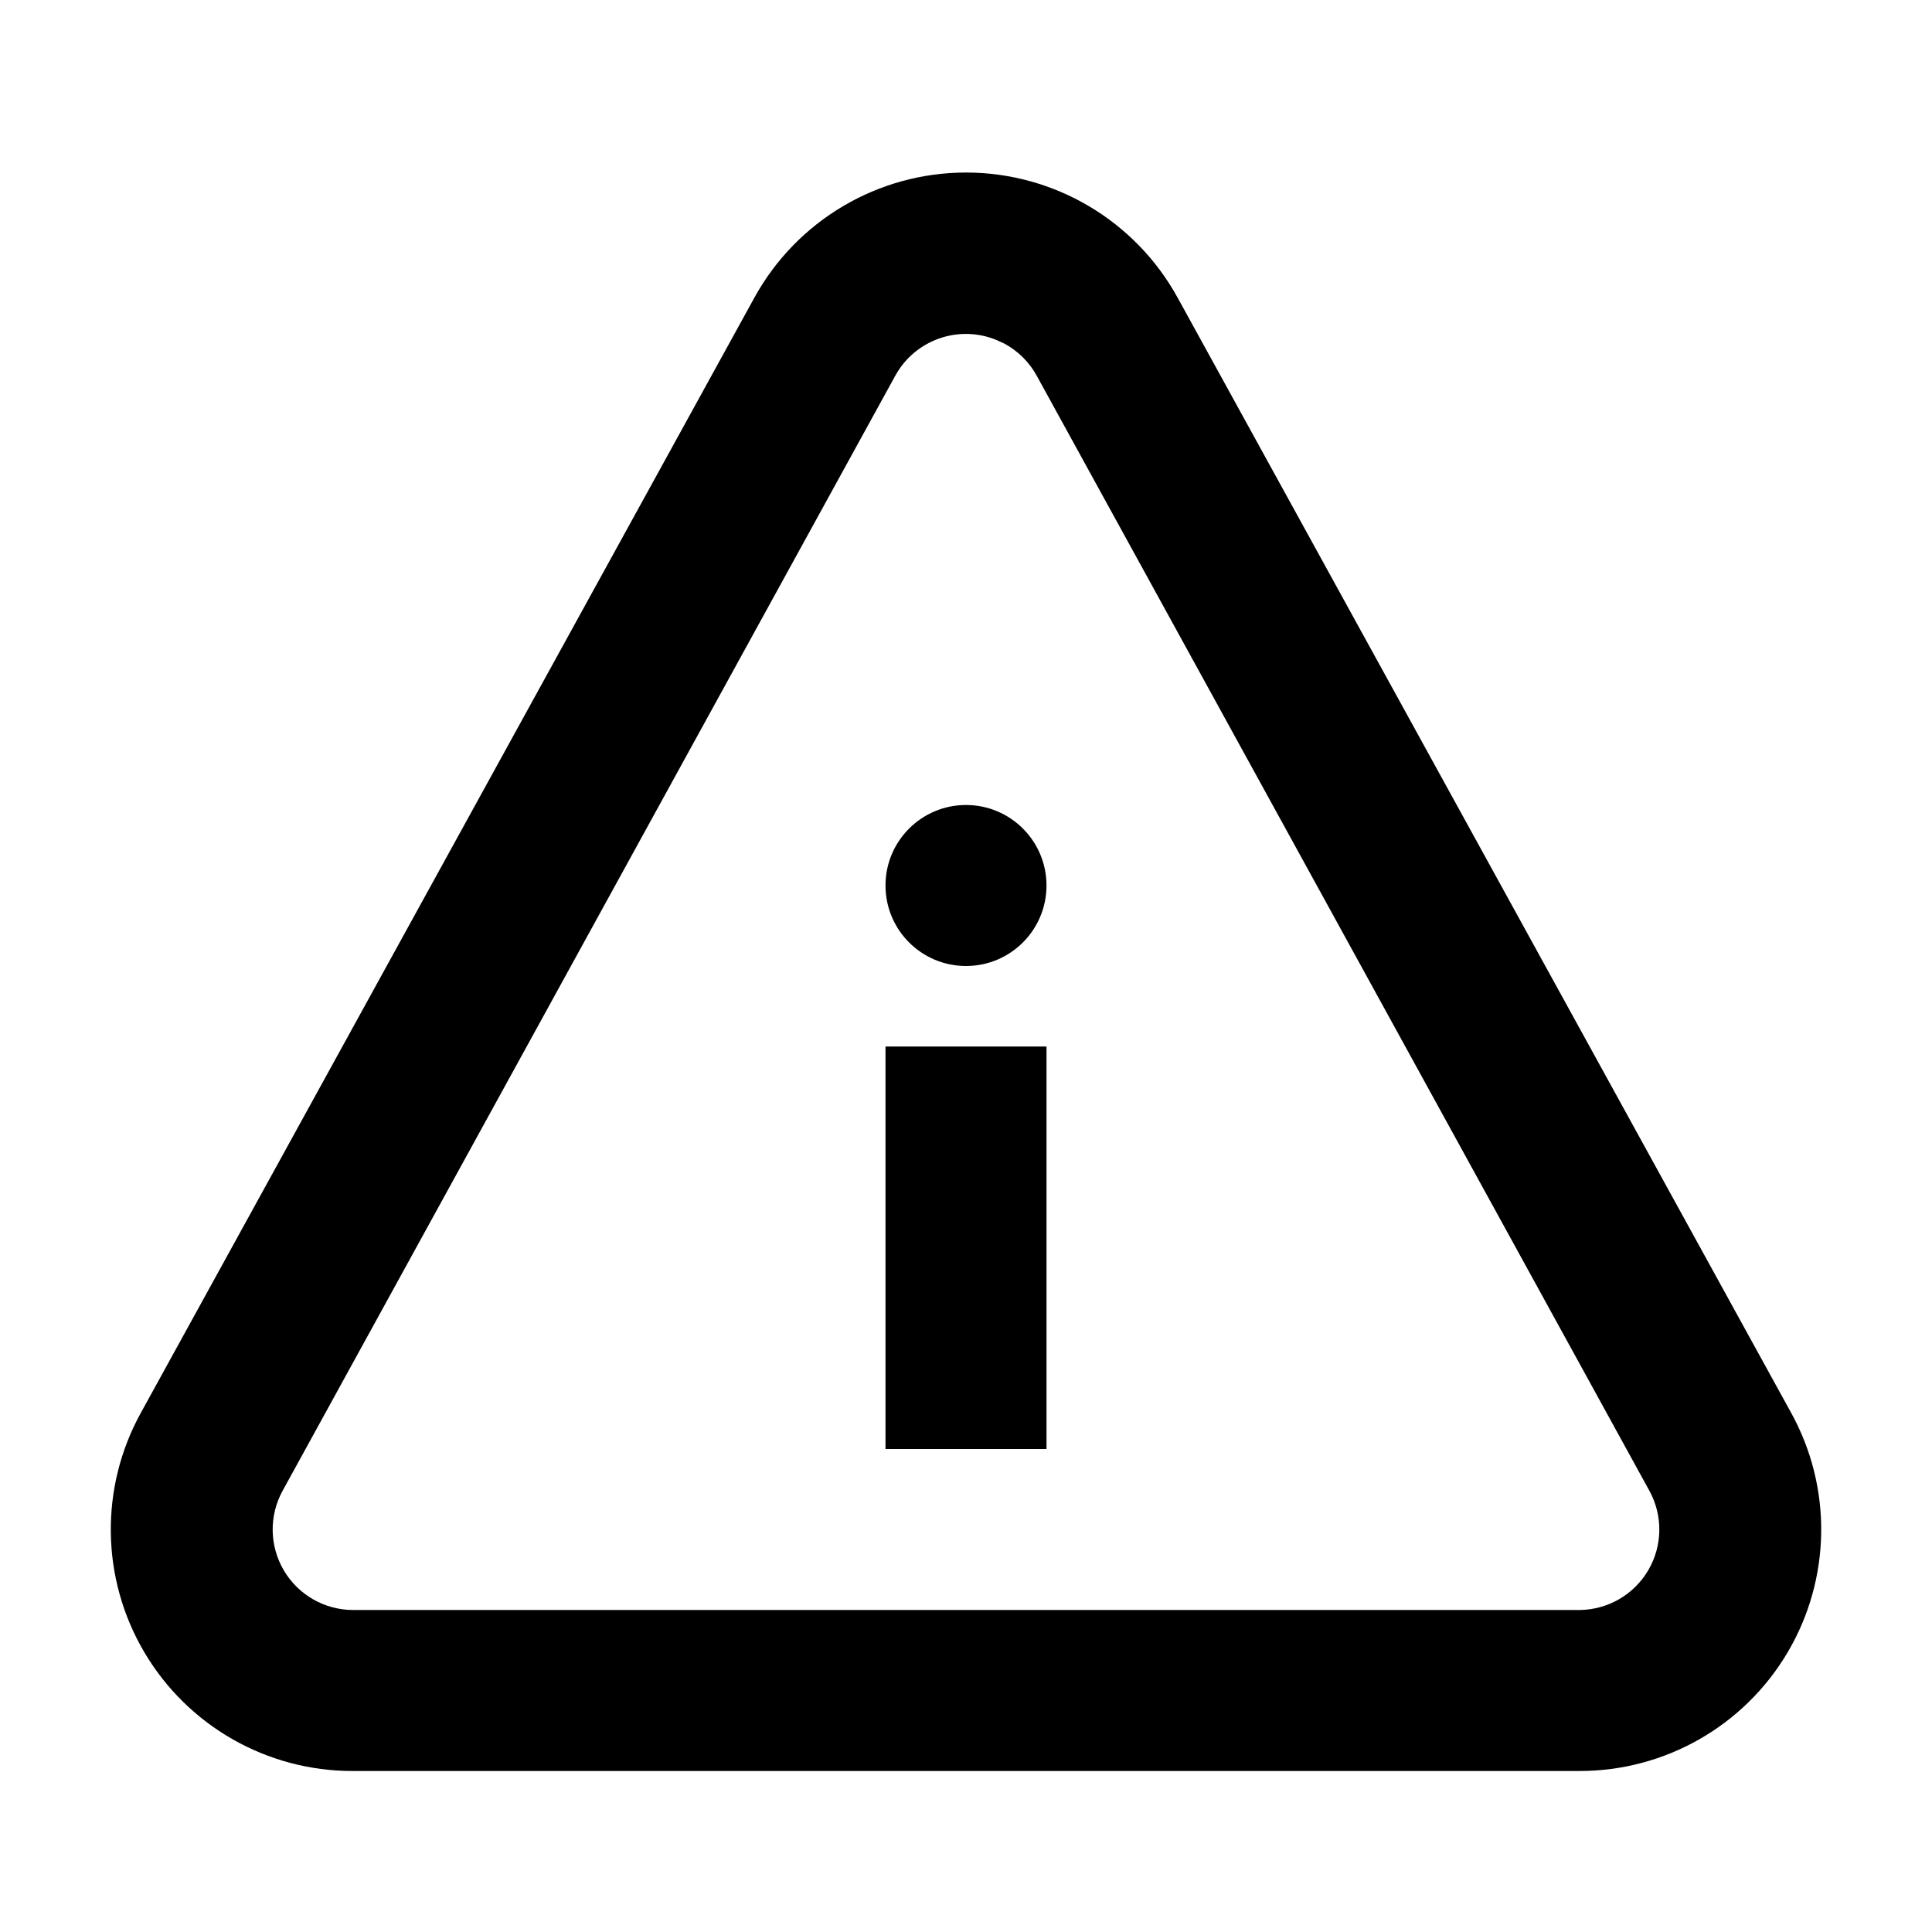
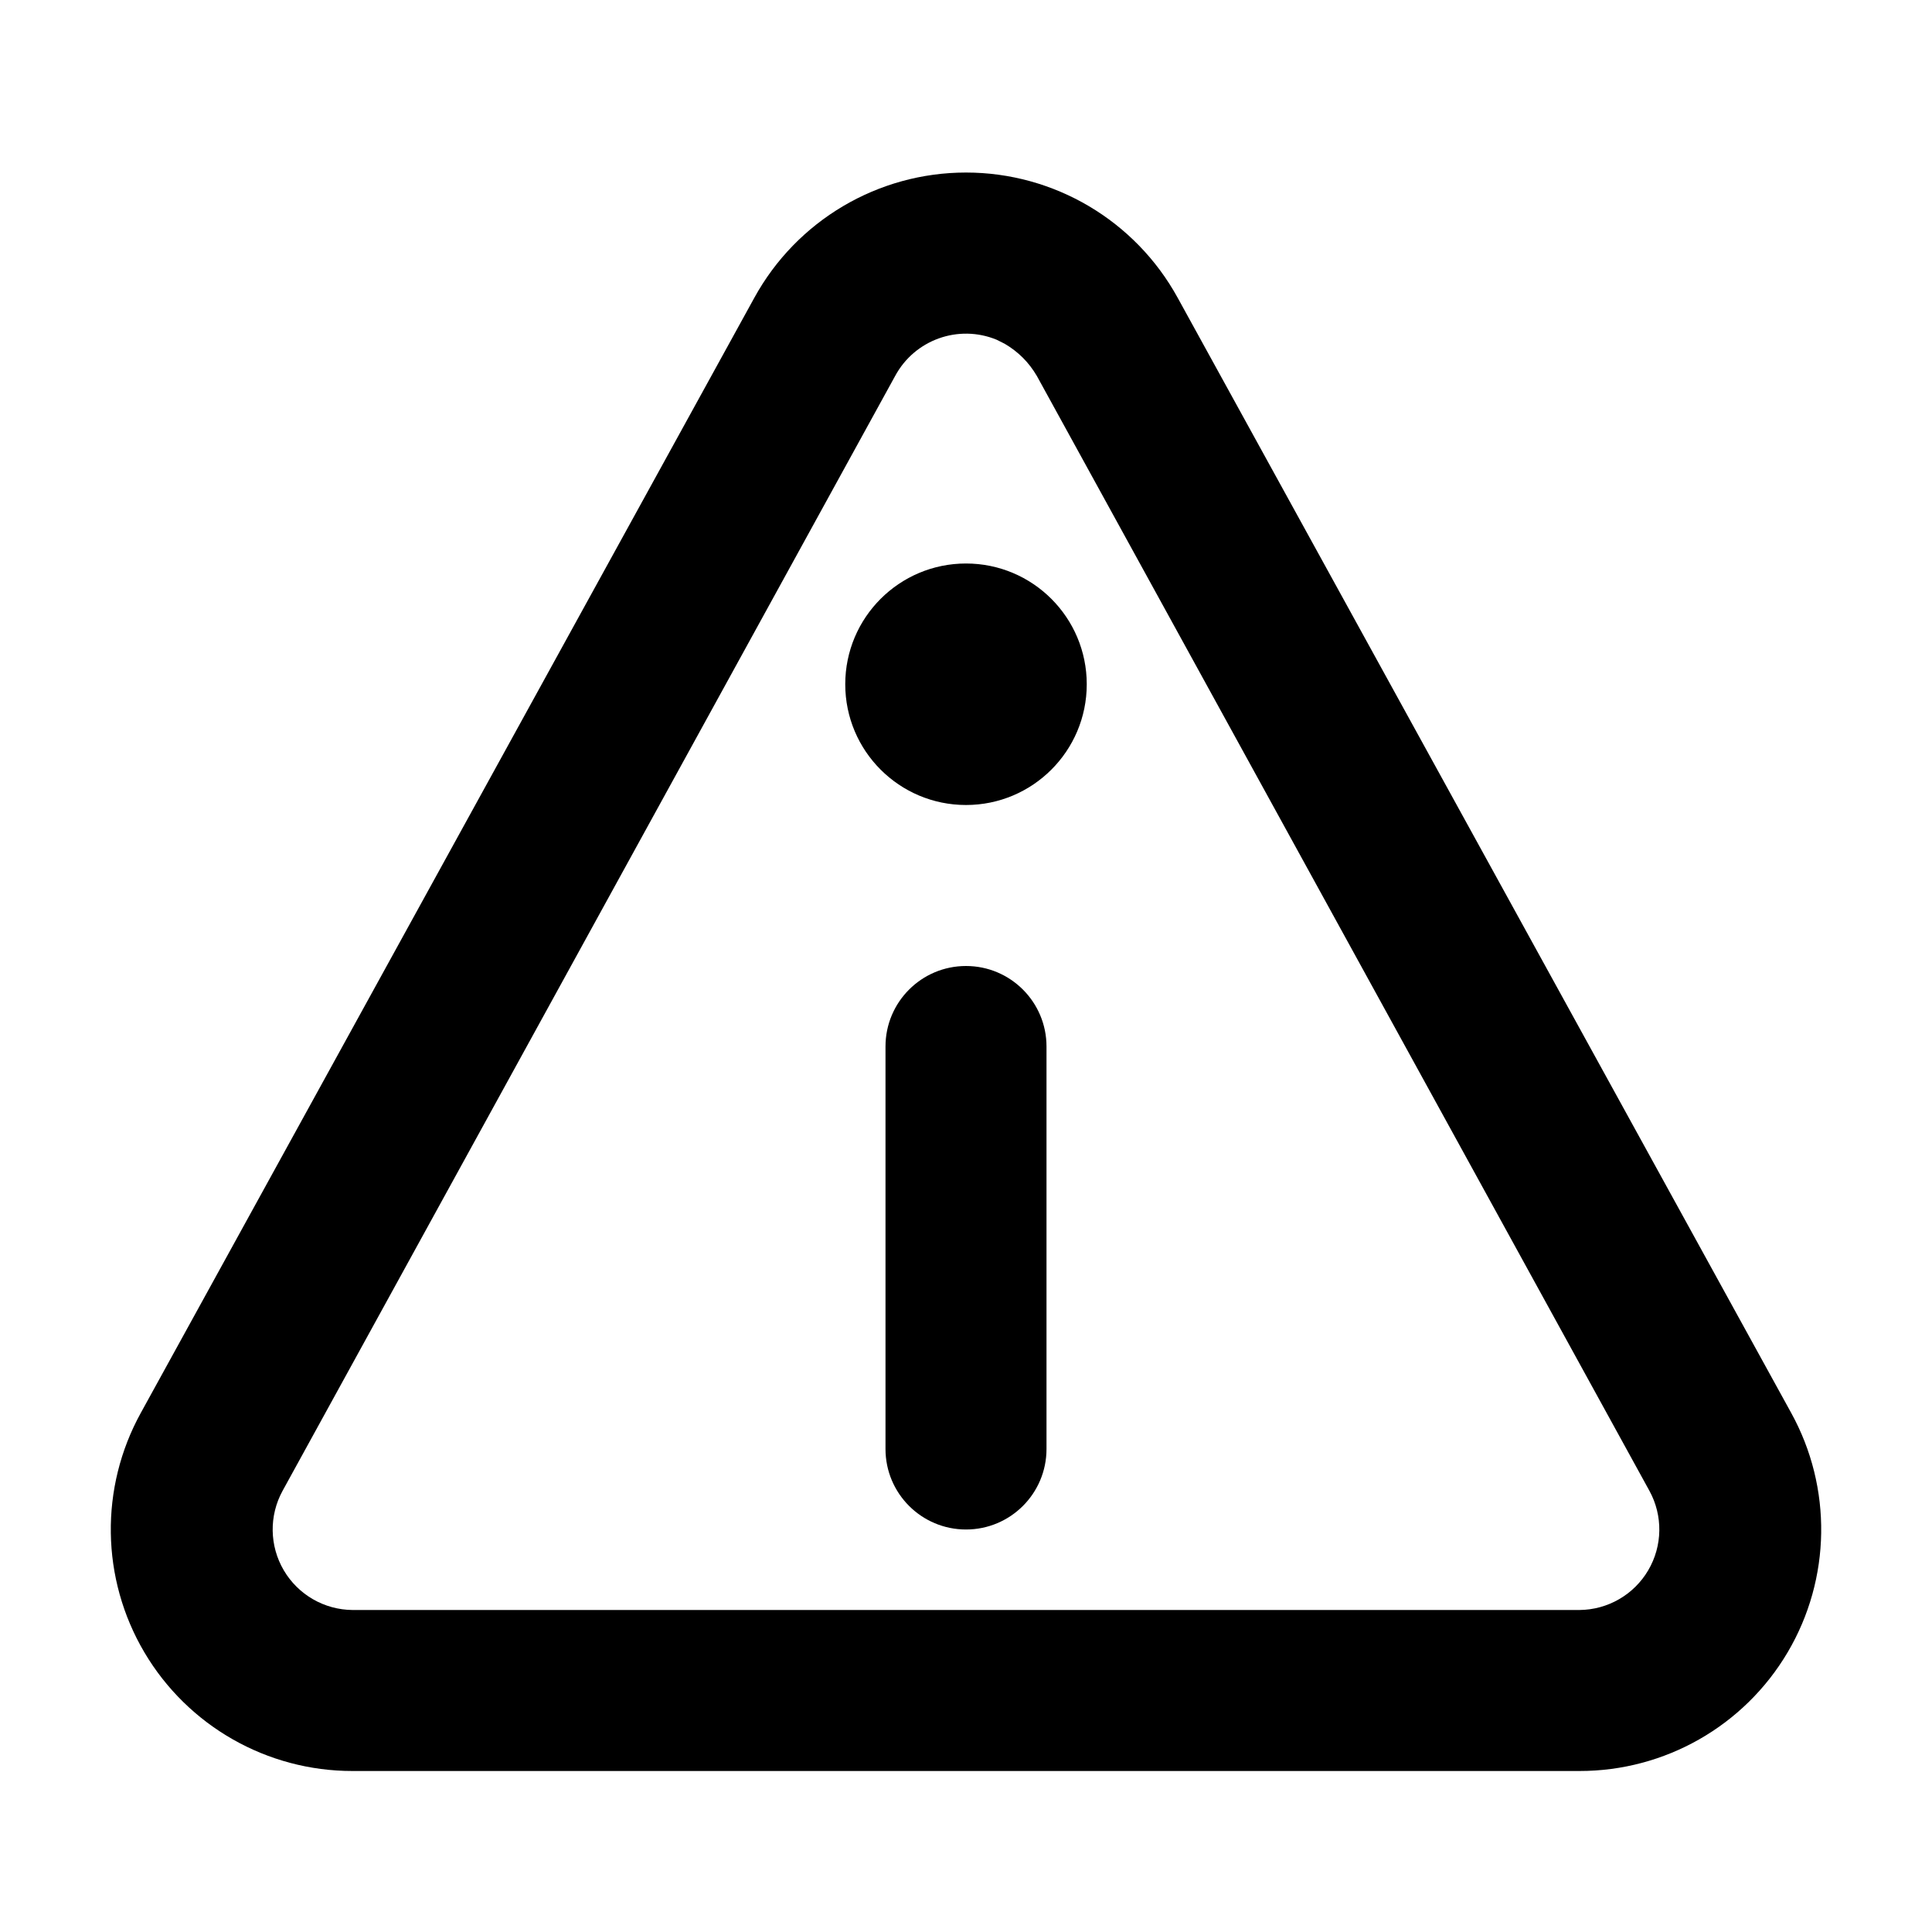
<svg viewBox="0 0 24 24">
-   <path d="M9.37 3.7a3 3 0 015.26 0l7.62 13.85A3 3 0 0119.62 22H4.38a3 3 0 01-2.63-4.45zm3 .52a1 1 0 00-1.25.45L3.51 18.52A1 1 0 004.38 20h15.24a1 1 0 00.87-1.48L12.88 4.67a1 1 0 00-.4-.4zM13 13v5h-2v-5h2zm-1-3a1 1 0 110 2 1 1 0 010-2z" />
+   <path d="M9.37 3.7L1.75 17.55A3 3 0 004.38 22h15.24a3 3 0 002.63-4.45L14.63 3.7a3 3 0 00-5.26 0zm3.11.57c.17.1.3.23.4.4l7.61 13.85a1 1 0 01-.87 1.48H4.38a1 1 0 01-.87-1.48l7.61-13.85a1 1 0 011.26-.45l.1.05z" />
+   <path d="M12 10a1.5 1.5 0 100-3 1.5 1.5 0 000 3zm0 9a1 1 0 001-1v-5a1 1 0 00-2 0v5a1 1 0 001 1z" />
</svg>
